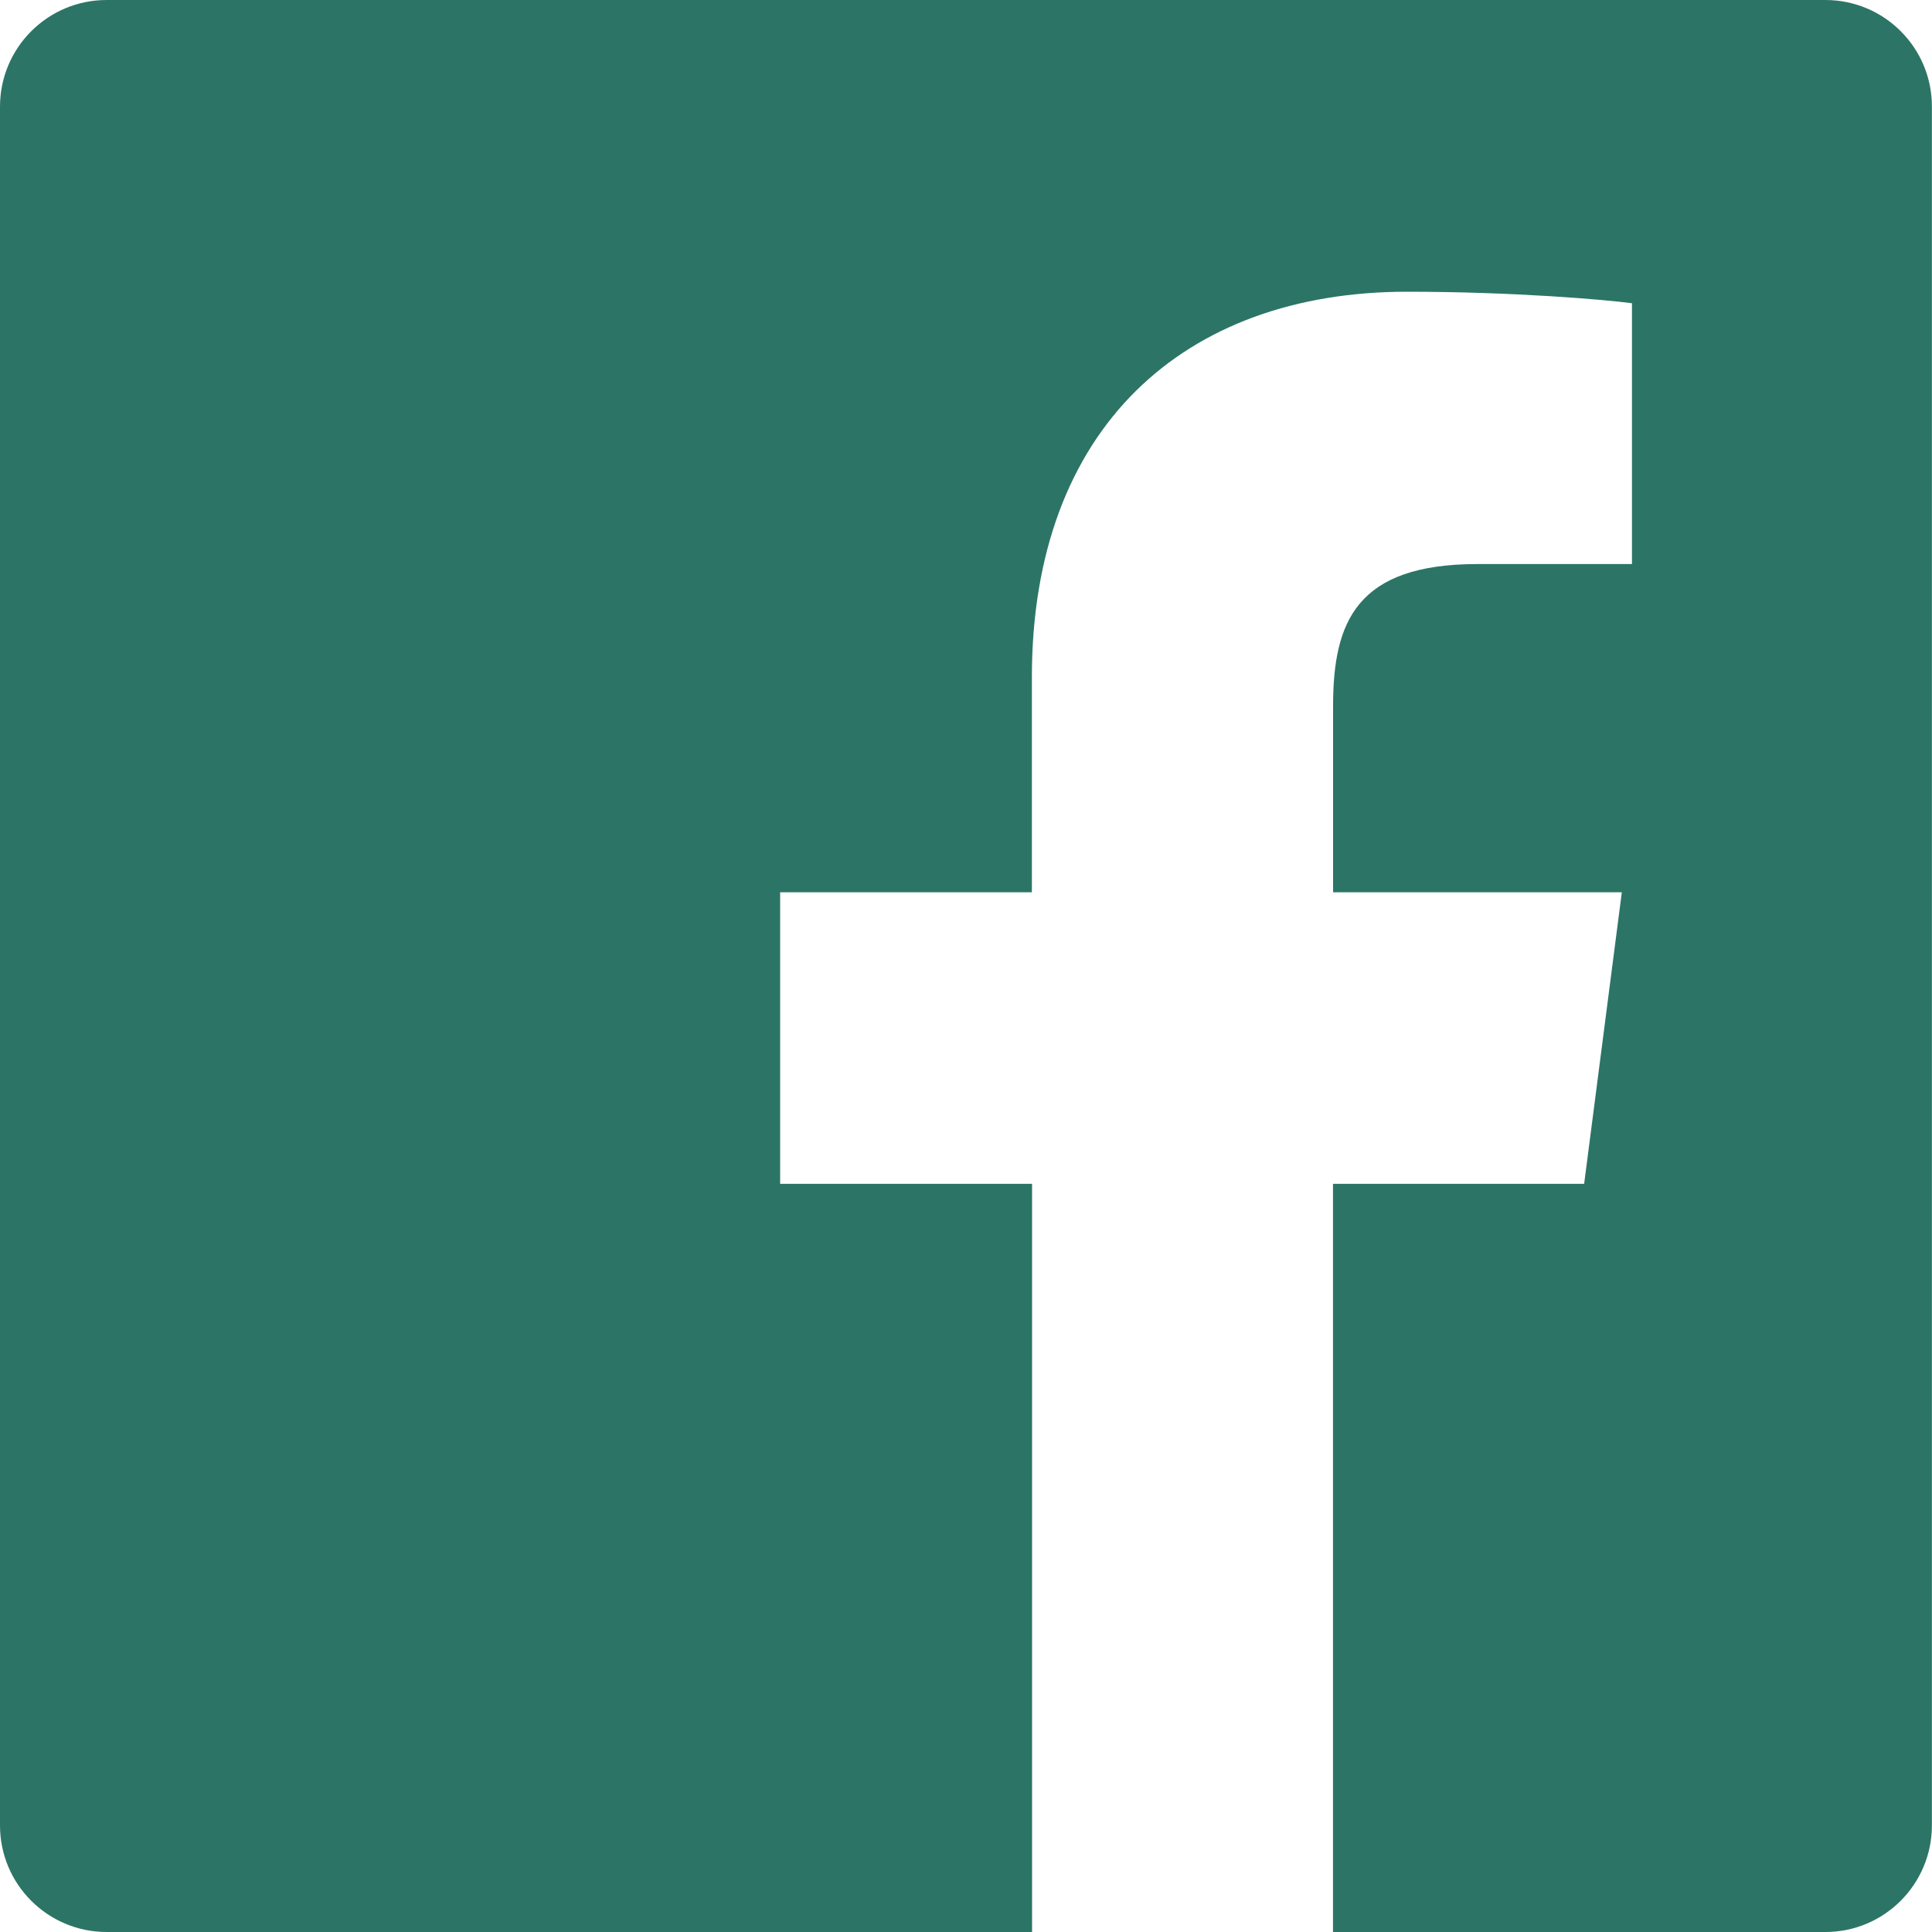
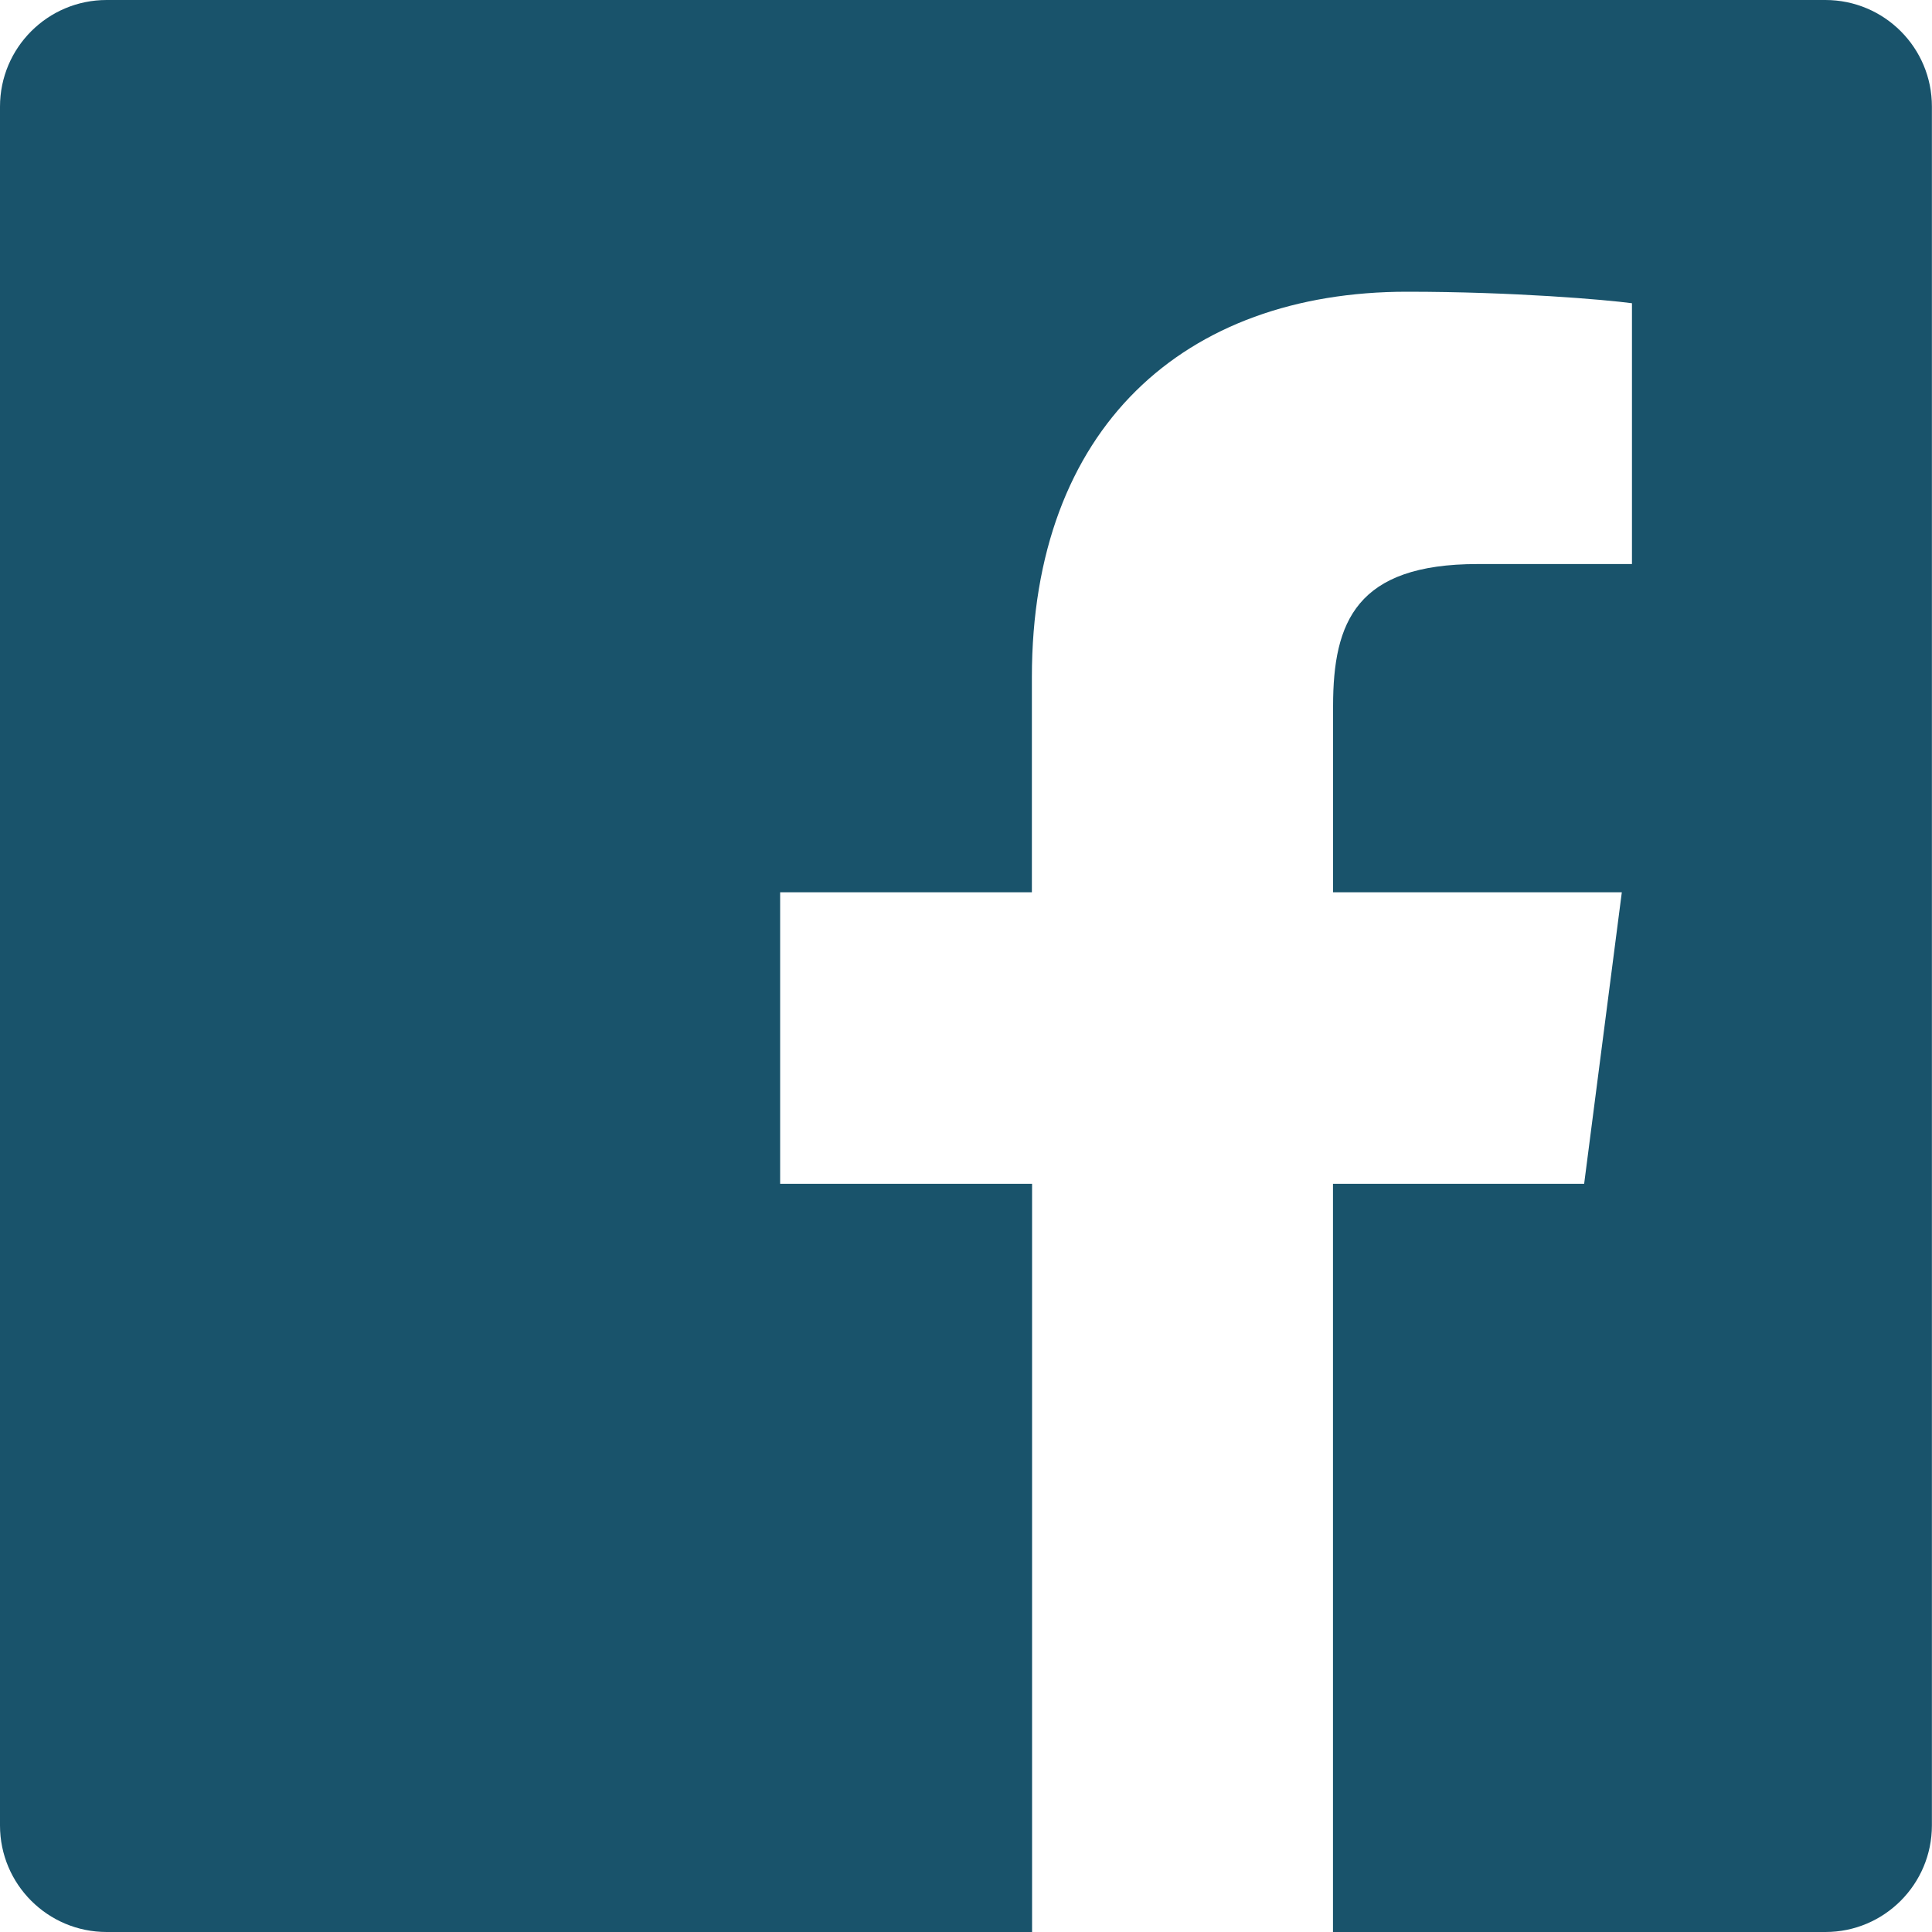
<svg xmlns="http://www.w3.org/2000/svg" width="20" height="20">
-   <path d="M18.896 0H1.104C.494 0 0 .494 0 1.104v17.793C0 19.506.494 20 1.104 20h9.58v-7.745H8.076V9.237h2.606V7.01c0-2.583 1.578-3.99 3.883-3.99 1.104 0 2.052.082 2.329.119v2.7h-1.598c-1.254 0-1.496.597-1.496 1.47v1.928h2.989l-.39 3.018h-2.6V20h5.098c.608 0 1.102-.494 1.102-1.104V1.104C20 .494 19.506 0 18.896 0z" fill="#2C7566" fill-rule="nonzero" />
+   <path d="M18.896 0H1.104C.494 0 0 .494 0 1.104v17.793C0 19.506.494 20 1.104 20h9.58v-7.745H8.076V9.237h2.606V7.01c0-2.583 1.578-3.99 3.883-3.99 1.104 0 2.052.082 2.329.119v2.7h-1.598c-1.254 0-1.496.597-1.496 1.47v1.928h2.989l-.39 3.018h-2.6V20h5.098c.608 0 1.102-.494 1.102-1.104V1.104C20 .494 19.506 0 18.896 0z" fill="#19536b" fill-rule="nonzero" />
</svg>
